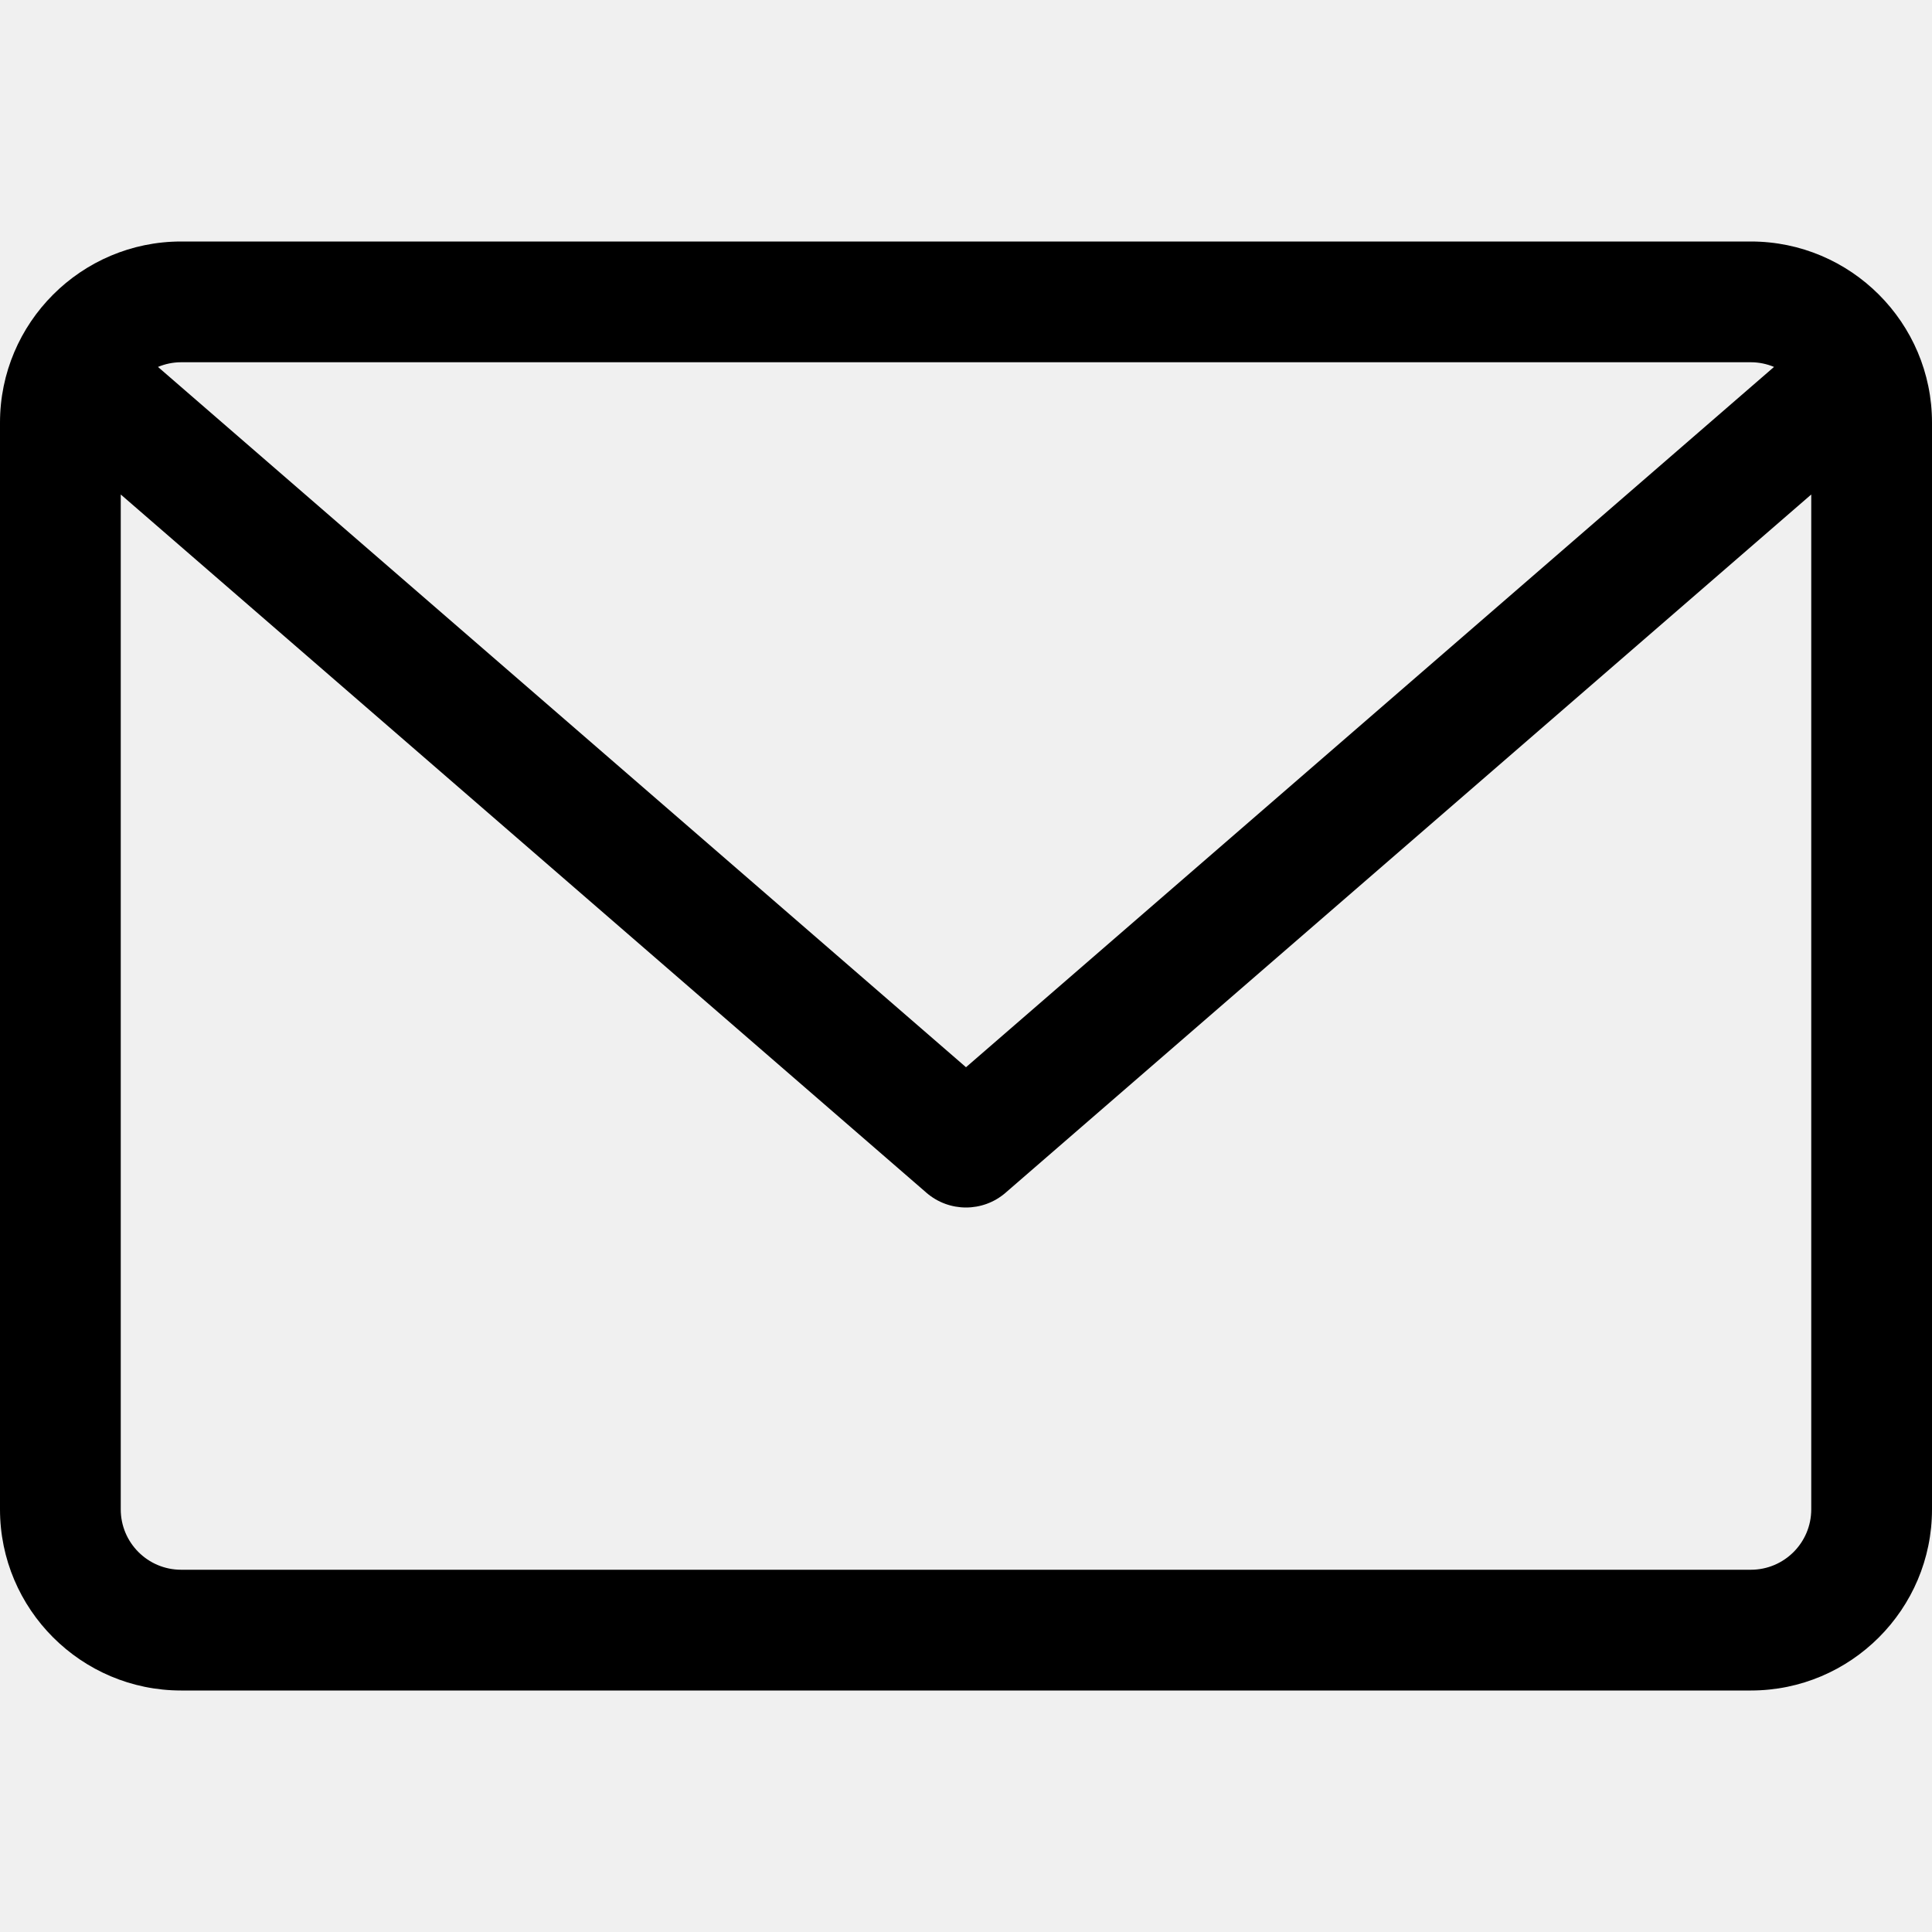
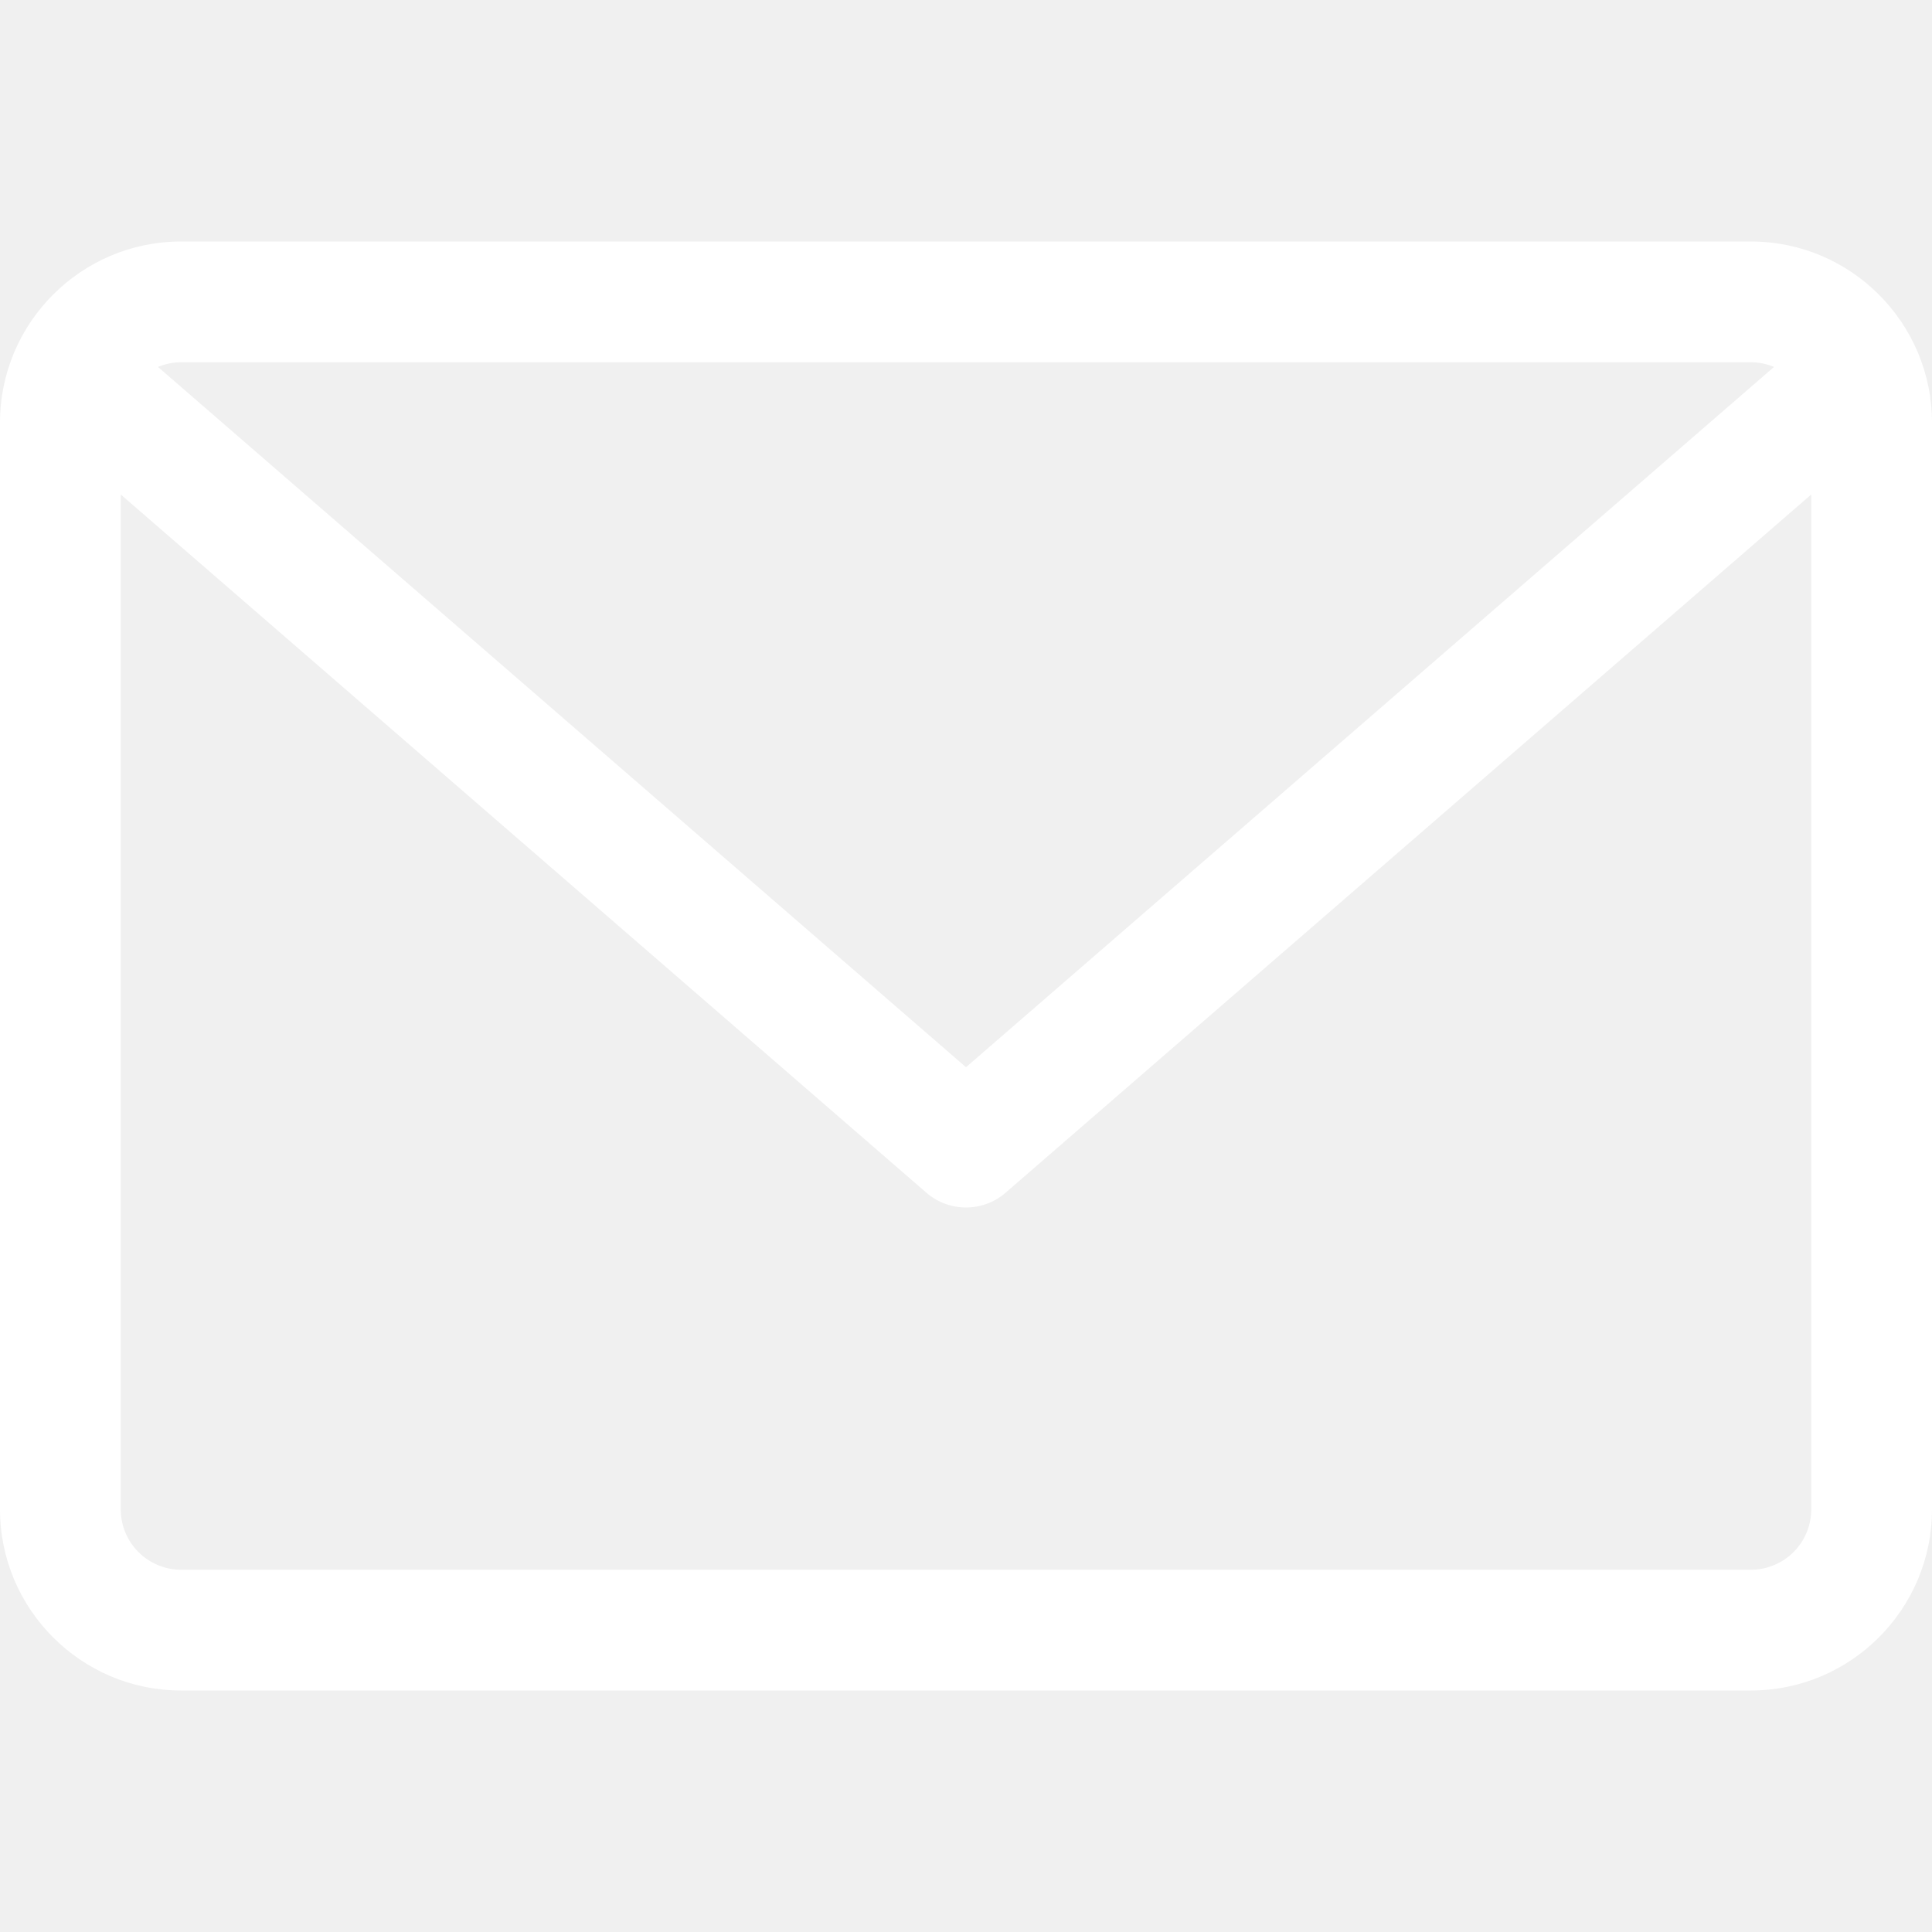
- <svg xmlns="http://www.w3.org/2000/svg" id="Capa_1" enable-background="new 0 0 479.058 479.058" height="512" viewBox="0 0 479.058 479.058" width="512">
+ <svg xmlns="http://www.w3.org/2000/svg" id="Capa_1" fill="#fff" enable-background="new 0 0 479.058 479.058" height="512" viewBox="0 0 479.058 479.058" width="512">
  <path d="m434.146 59.882h-389.234c-24.766 0-44.912 20.146-44.912 44.912v269.47c0 24.766 20.146 44.912 44.912 44.912h389.234c24.766 0 44.912-20.146 44.912-44.912v-269.47c0-24.766-20.146-44.912-44.912-44.912zm0 29.941c2.034 0 3.969.422 5.738 1.159l-200.355 173.649-200.356-173.649c1.769-.736 3.704-1.159 5.738-1.159zm0 299.411h-389.234c-8.26 0-14.971-6.71-14.971-14.971v-251.648l199.778 173.141c2.822 2.441 6.316 3.655 9.81 3.655s6.988-1.213 9.81-3.655l199.778-173.141v251.649c-.001 8.26-6.711 14.97-14.971 14.97z" />
</svg>
